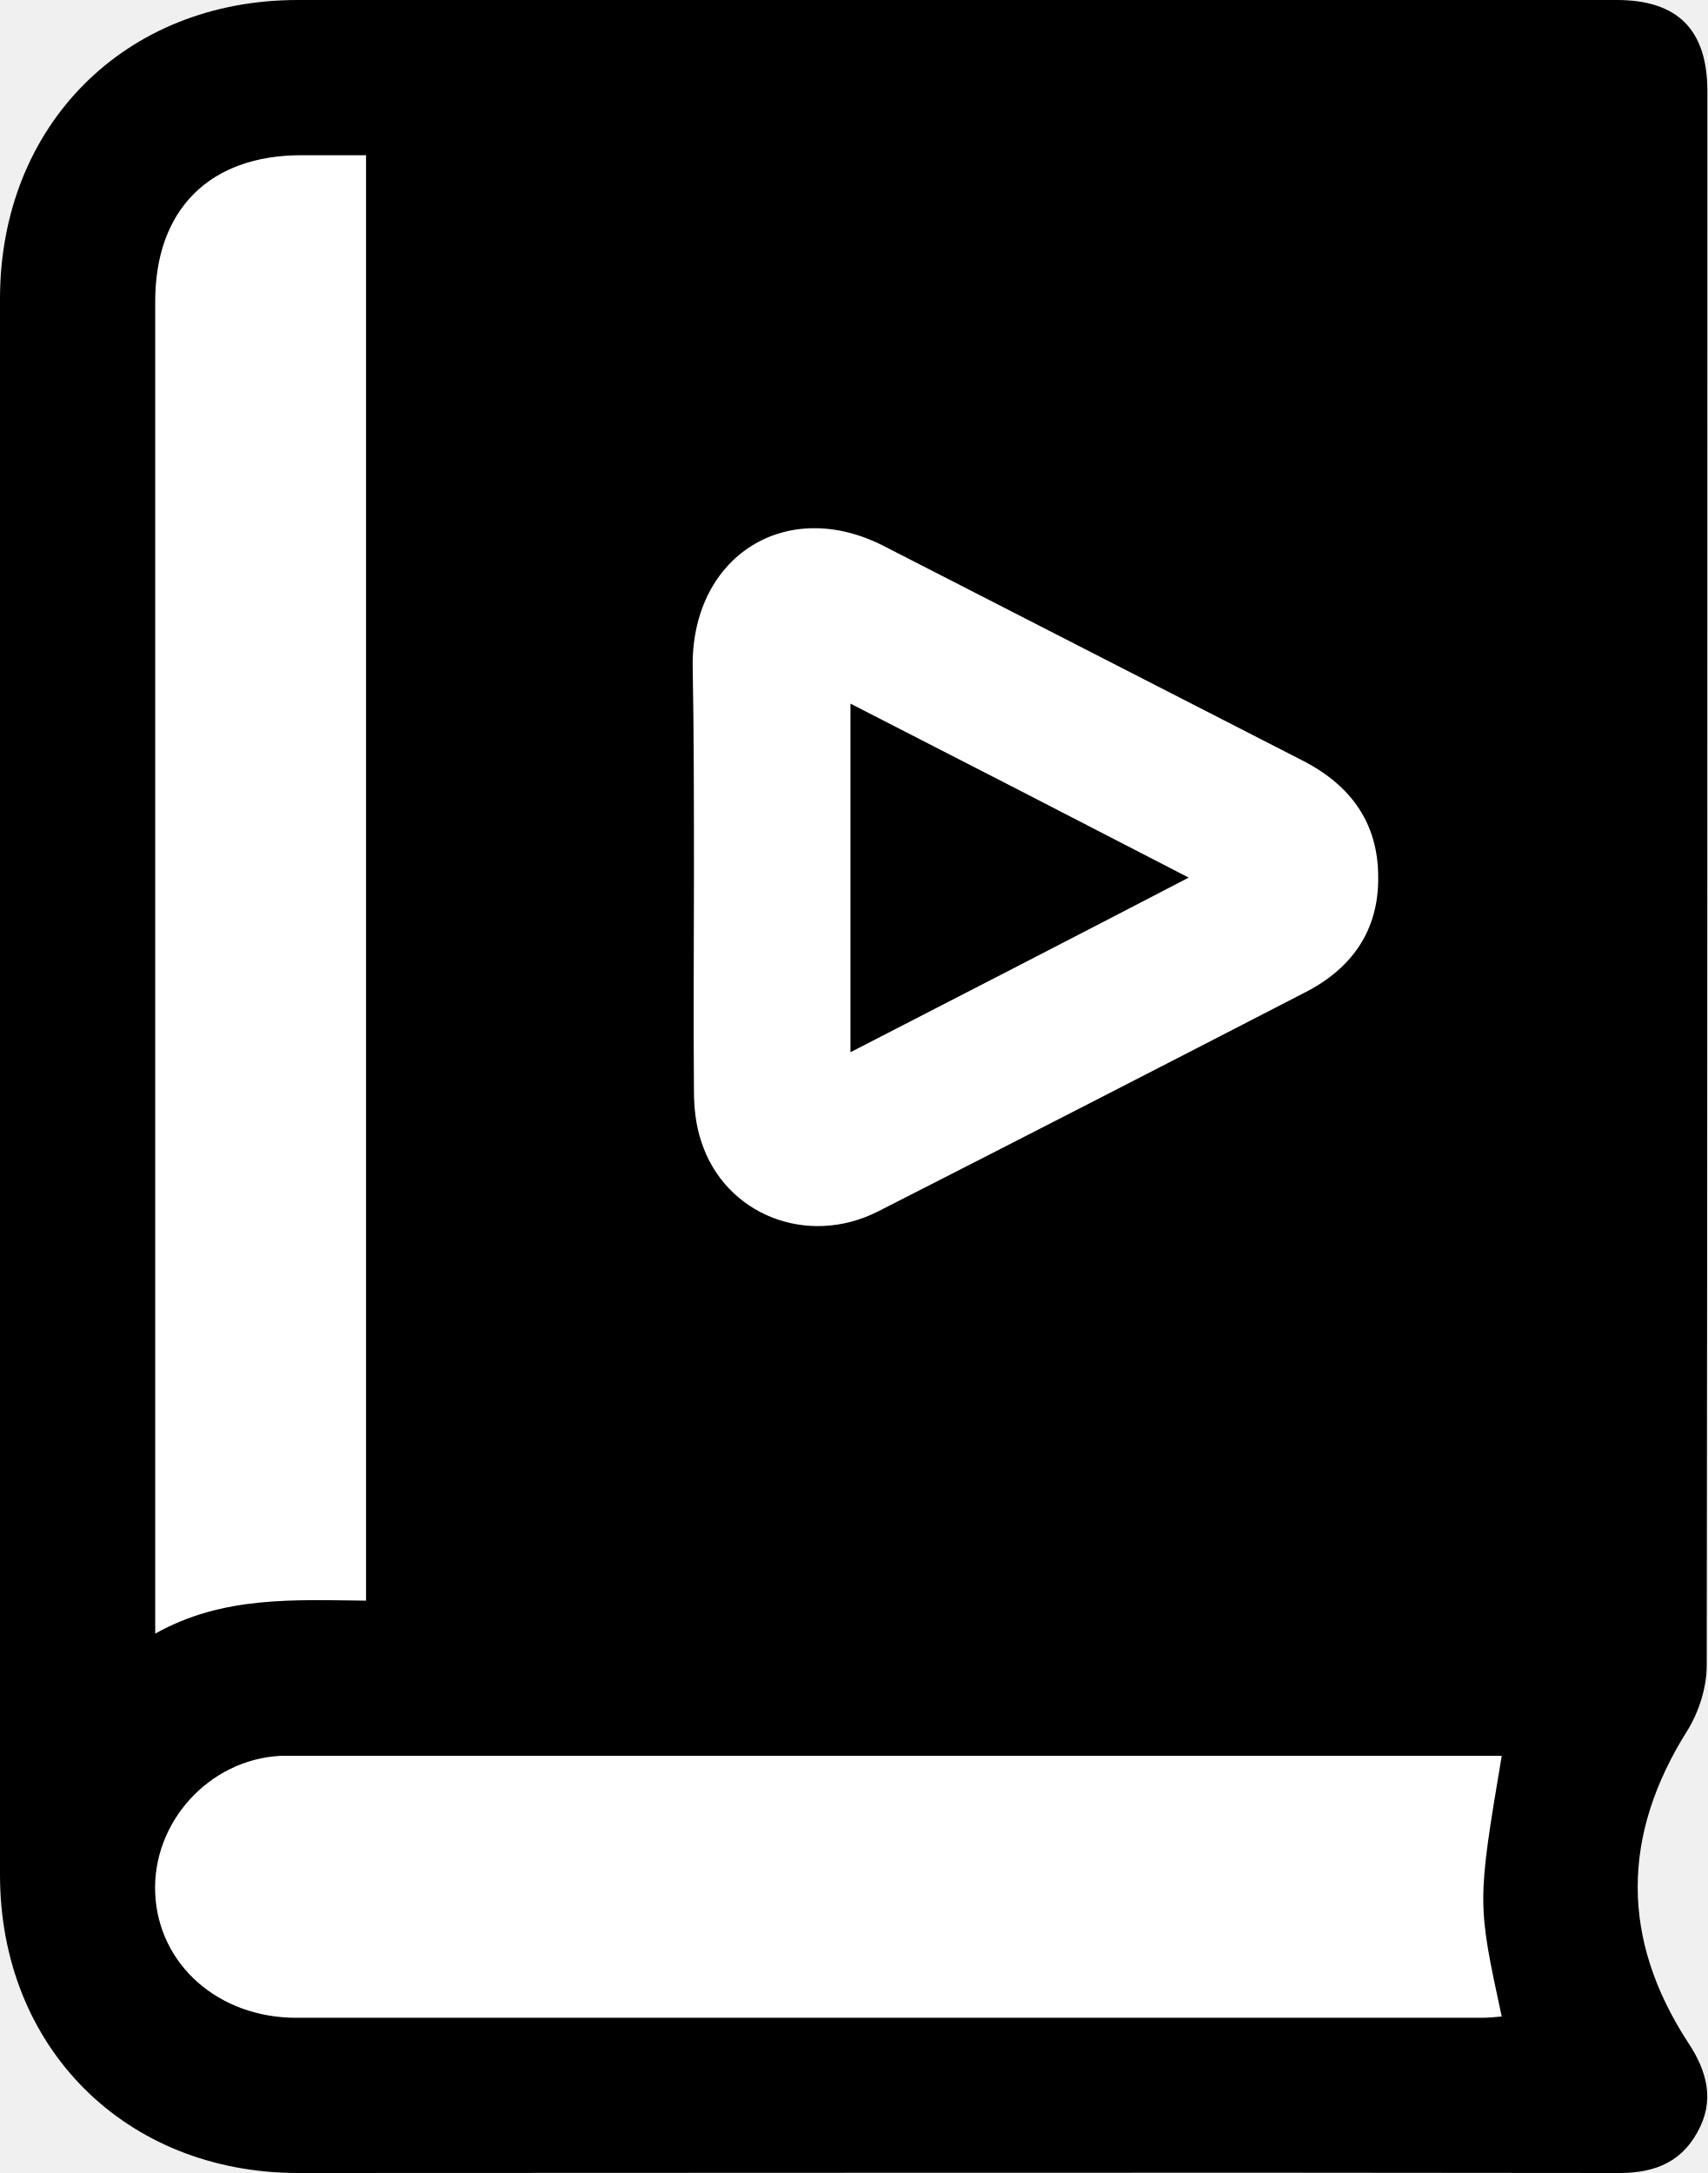
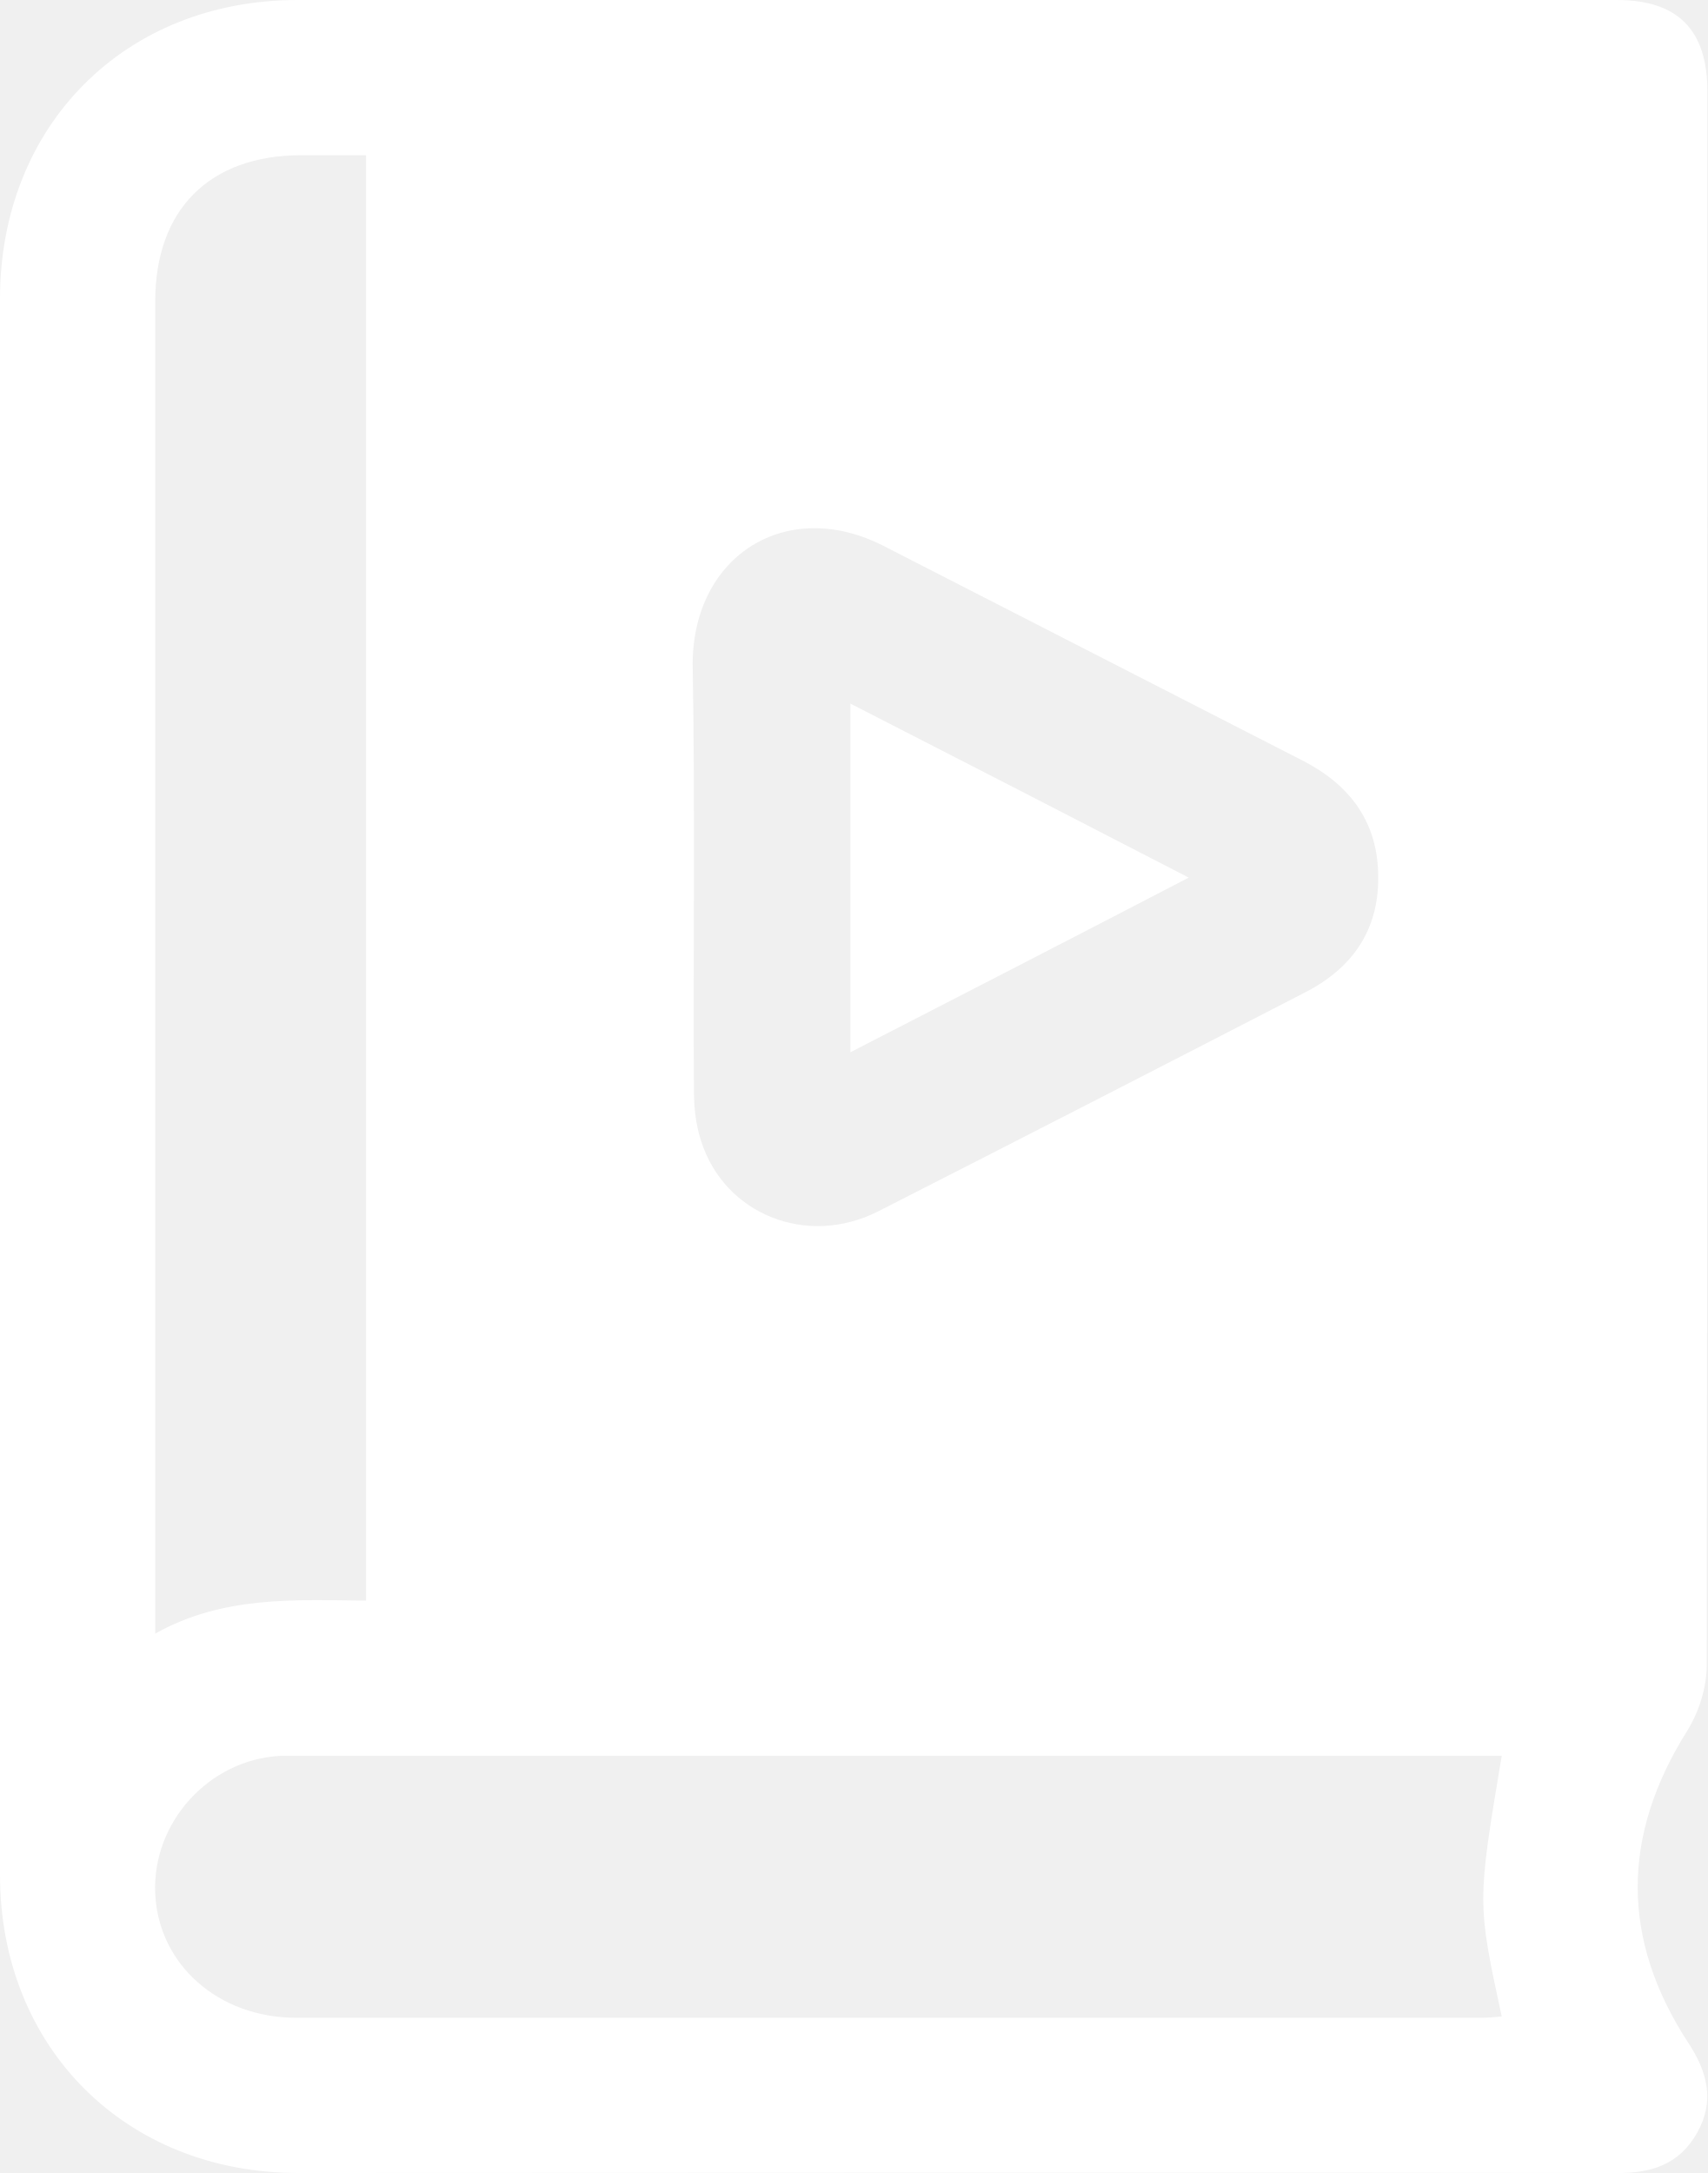
<svg xmlns="http://www.w3.org/2000/svg" version="1.1" id="Layer_1" x="0px" y="0px" viewBox="0 0 264 336" style="enable-background:new 0 0 264 336;" xml:space="preserve">
  <style type="text/css">
- 	.st0{fill:#FFFFFF;}
+ 	.st0{fill:transparent;}
+ 	.st1{fill:#ffffff;}
</style>
  <g>
    <path class="st0" d="M0,167.7c0,40.7,0,81.5,0,122.2C0,316.6,19.4,336,46.1,336c67.9,0,135.7,0,203.6,0c5.4,0,9.9-1.3,12.7-6.2   c2.8-5,1.6-9.5-1.4-14c-10.5-16-10.3-32-0.1-48.2c1.8-2.9,3-6.7,3-10.1C264,176.3,264,95.2,264,14.1C264,4.6,259.4,0,250,0   C182,0,114,0,46,0C19.3,0,0,19.4,0,46.2C0,86.7,0,127.2,0,167.7z" />
-     <path d="M0,167.7c0-40.5,0-81,0-121.5C0,19.4,19.3,0,46,0c68,0,136,0,204,0c9.4,0,14,4.6,14,14.1c0,81.1,0,162.2-0.1,243.4   c0,3.4-1.2,7.2-3,10.1c-10.2,16.2-10.3,32.2,0.1,48.2c3,4.5,4.2,9.1,1.4,14c-2.8,5-7.3,6.3-12.7,6.2c-67.9-0.1-135.7,0-203.6,0   C19.4,336,0,316.6,0,289.9C0,249.2,0,208.4,0,167.7z M232.2,271.5c-1.3,0-2.5,0-3.8,0c-60.6,0-121.2,0-181.7,0c-1.1,0-2.3,0-3.4,0   c-11,0.6-19.8,10.3-19.3,21.3c0.5,11,9.8,19.2,21.8,19.2c61.1,0,122.2,0,183.2,0c1.1,0,2.1-0.1,3.2-0.2   C228.4,294.2,228.4,294.2,232.2,271.5z M56.6,24c-3.6,0-6.8,0-10,0C32.4,24,24,32.4,24,46.6c0,67.1,0,134.2,0,201.2   c0,1.3,0,2.7,0,4.8c10.5-5.9,21.6-5.2,32.6-5.1C56.6,172.9,56.6,98.7,56.6,24z M107.3,135.7c0,11-0.1,22,0,33   c0,2.6,0.3,5.3,1.1,7.7c3.6,11.4,16.4,16.5,27.4,10.9c22-11.2,44-22.5,65.9-33.8c7.3-3.7,11.5-9.6,11.4-17.9   c0-8.3-4.2-14.1-11.5-17.9c-21.7-11.1-43.3-22.2-65-33.3c-14.9-7.6-29.4,1.4-29.5,18.2C107.3,113.8,107.3,124.7,107.3,135.7z" />
-     <path d="M131.5,162.7c0-18.2,0-35.7,0-53.9c17.4,8.9,34.5,17.7,52.3,26.9C166.1,144.9,149,153.7,131.5,162.7z" />
+     <path class="st1" d="M0,167.7c0-40.5,0-81,0-121.5C0,19.4,19.3,0,46,0c68,0,136,0,204,0c9.4,0,14,4.6,14,14.1c0,81.1,0,162.2-0.1,243.4   c0,3.4-1.2,7.2-3,10.1c-10.2,16.2-10.3,32.2,0.1,48.2c3,4.5,4.2,9.1,1.4,14c-2.8,5-7.3,6.3-12.7,6.2c-67.9-0.1-135.7,0-203.6,0   C19.4,336,0,316.6,0,289.9C0,249.2,0,208.4,0,167.7z M232.2,271.5c-1.3,0-2.5,0-3.8,0c-60.6,0-121.2,0-181.7,0c-1.1,0-2.3,0-3.4,0   c-11,0.6-19.8,10.3-19.3,21.3c0.5,11,9.8,19.2,21.8,19.2c61.1,0,122.2,0,183.2,0c1.1,0,2.1-0.1,3.2-0.2   C228.4,294.2,228.4,294.2,232.2,271.5z M56.6,24c-3.6,0-6.8,0-10,0C32.4,24,24,32.4,24,46.6c0,67.1,0,134.2,0,201.2   c0,1.3,0,2.7,0,4.8c10.5-5.9,21.6-5.2,32.6-5.1C56.6,172.9,56.6,98.7,56.6,24z M107.3,135.7c0,11-0.1,22,0,33   c0,2.6,0.3,5.3,1.1,7.7c3.6,11.4,16.4,16.5,27.4,10.9c22-11.2,44-22.5,65.9-33.8c7.3-3.7,11.5-9.6,11.4-17.9   c0-8.3-4.2-14.1-11.5-17.9c-21.7-11.1-43.3-22.2-65-33.3c-14.9-7.6-29.4,1.4-29.5,18.2C107.3,113.8,107.3,124.7,107.3,135.7z" />
+     <path class="st1" d="M131.5,162.7c0-18.2,0-35.7,0-53.9c17.4,8.9,34.5,17.7,52.3,26.9C166.1,144.9,149,153.7,131.5,162.7z" />
  </g>
</svg>
